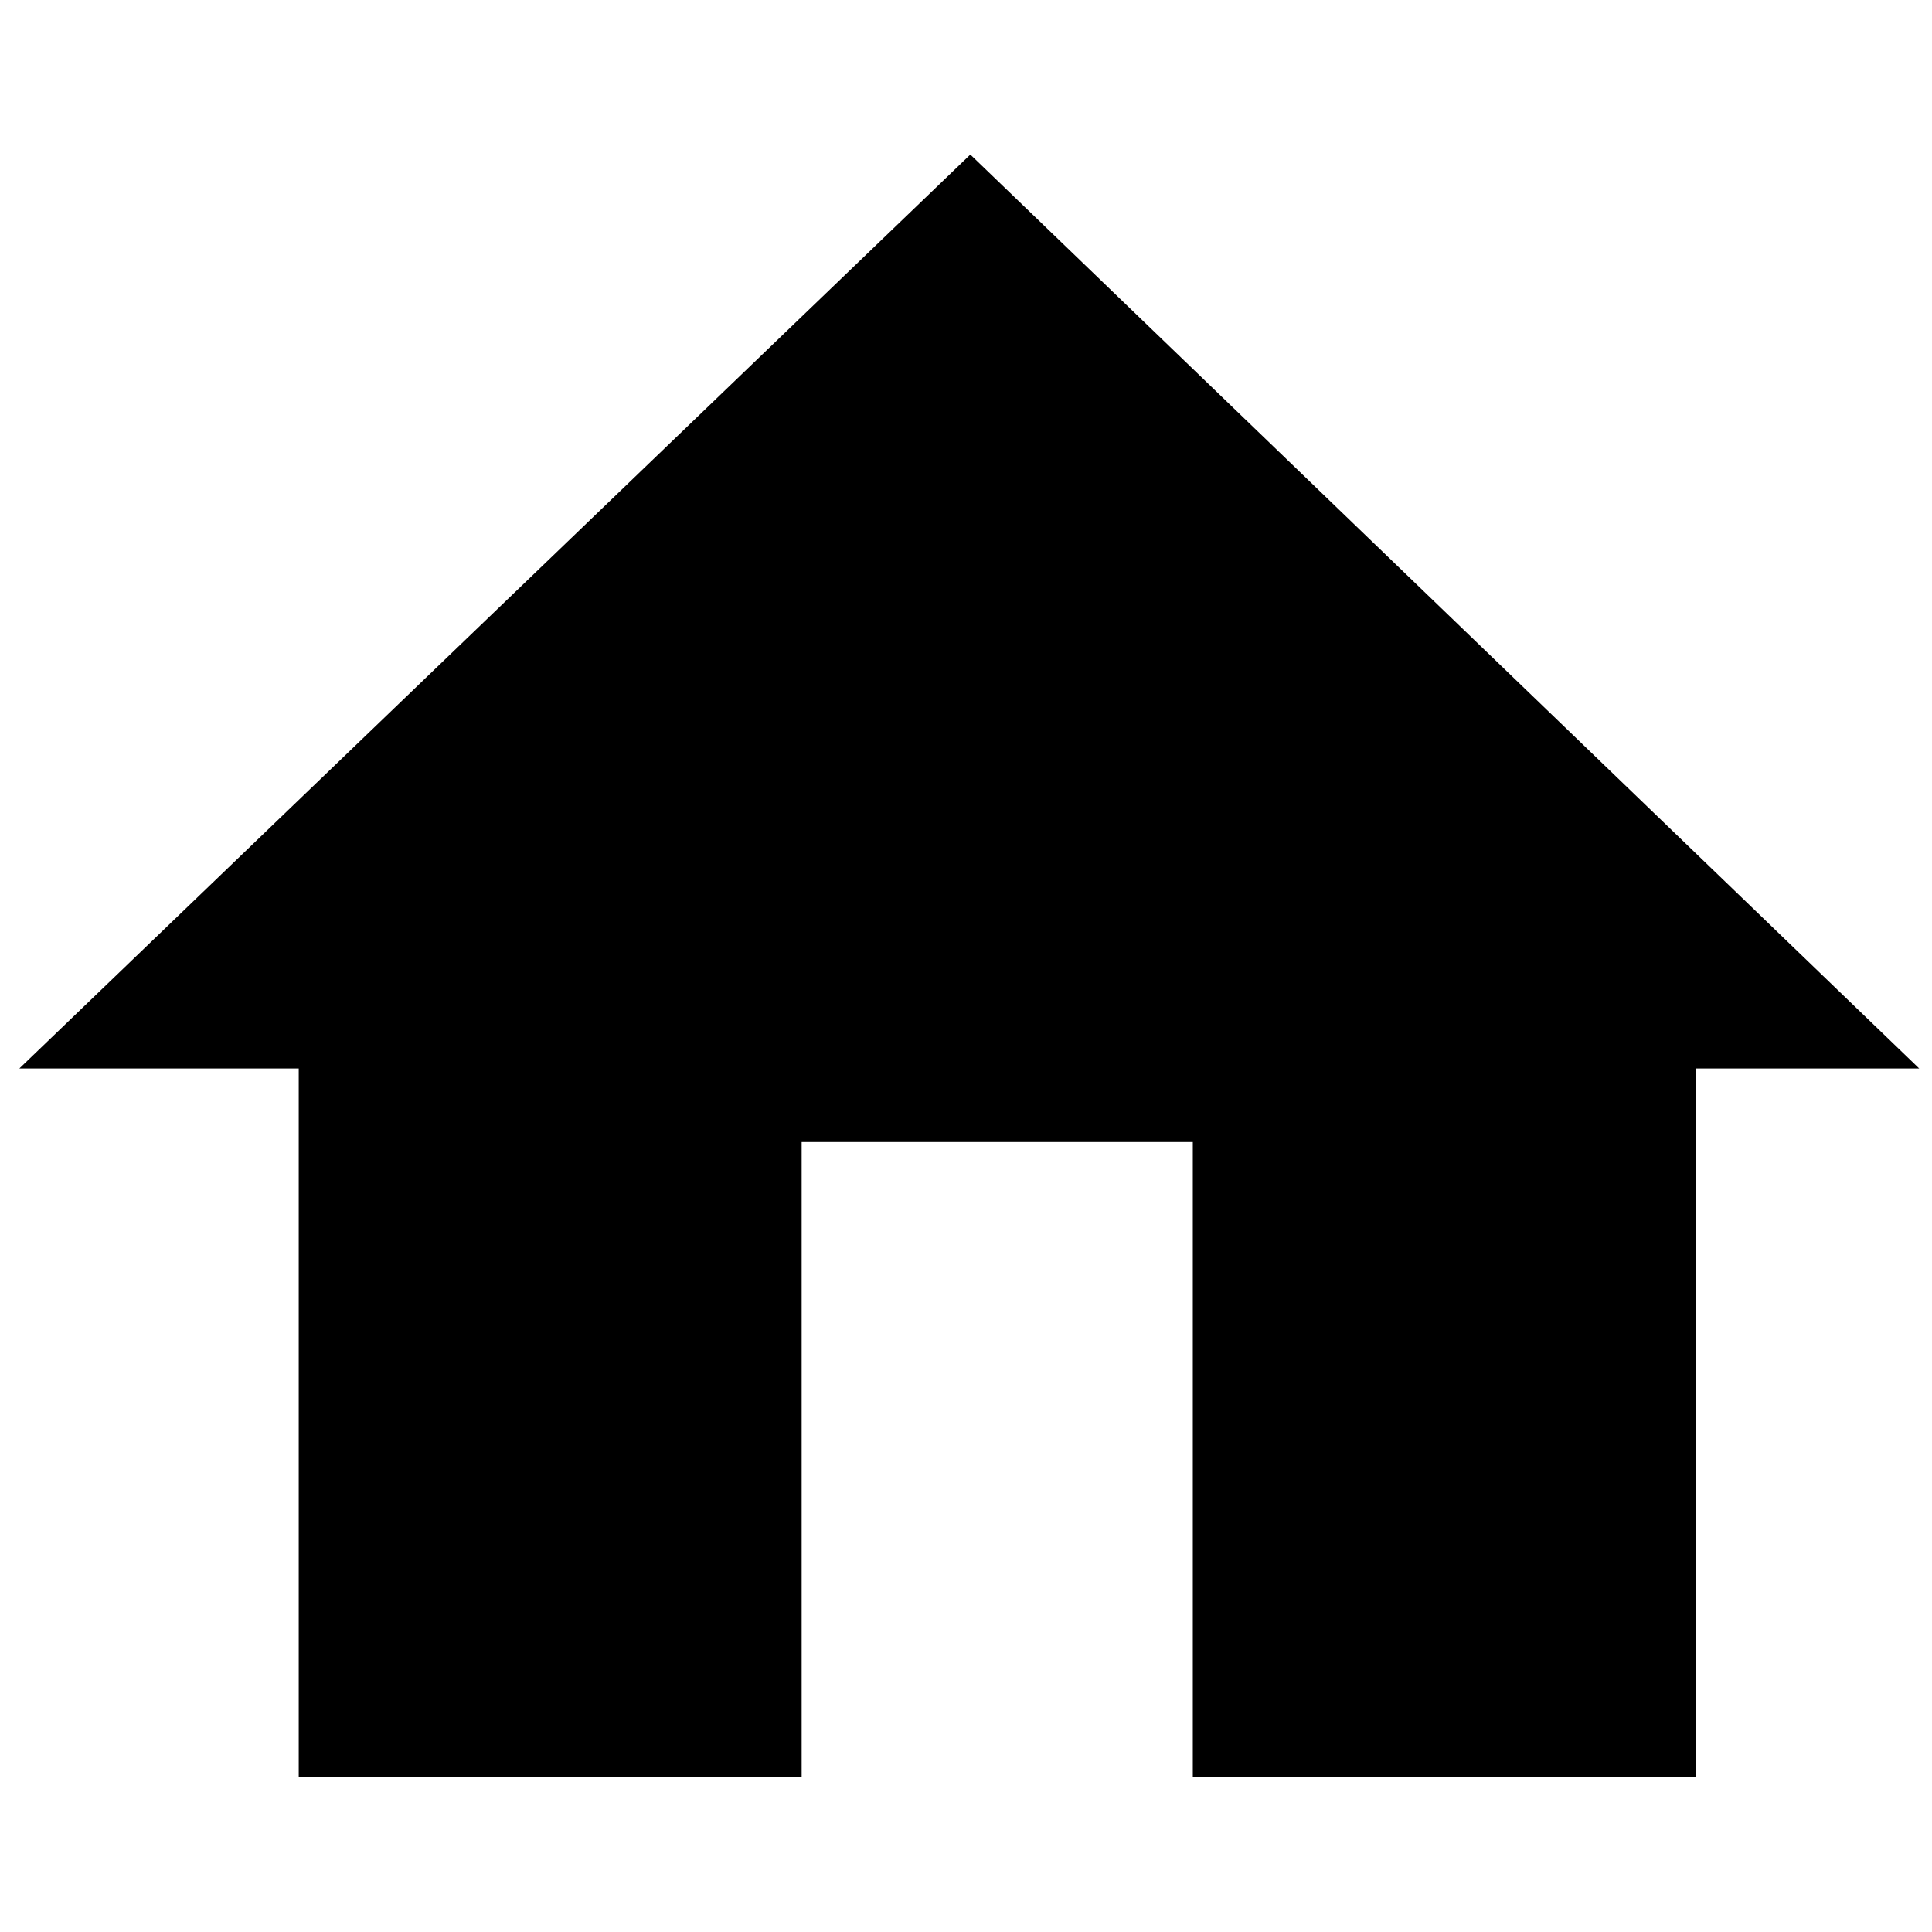
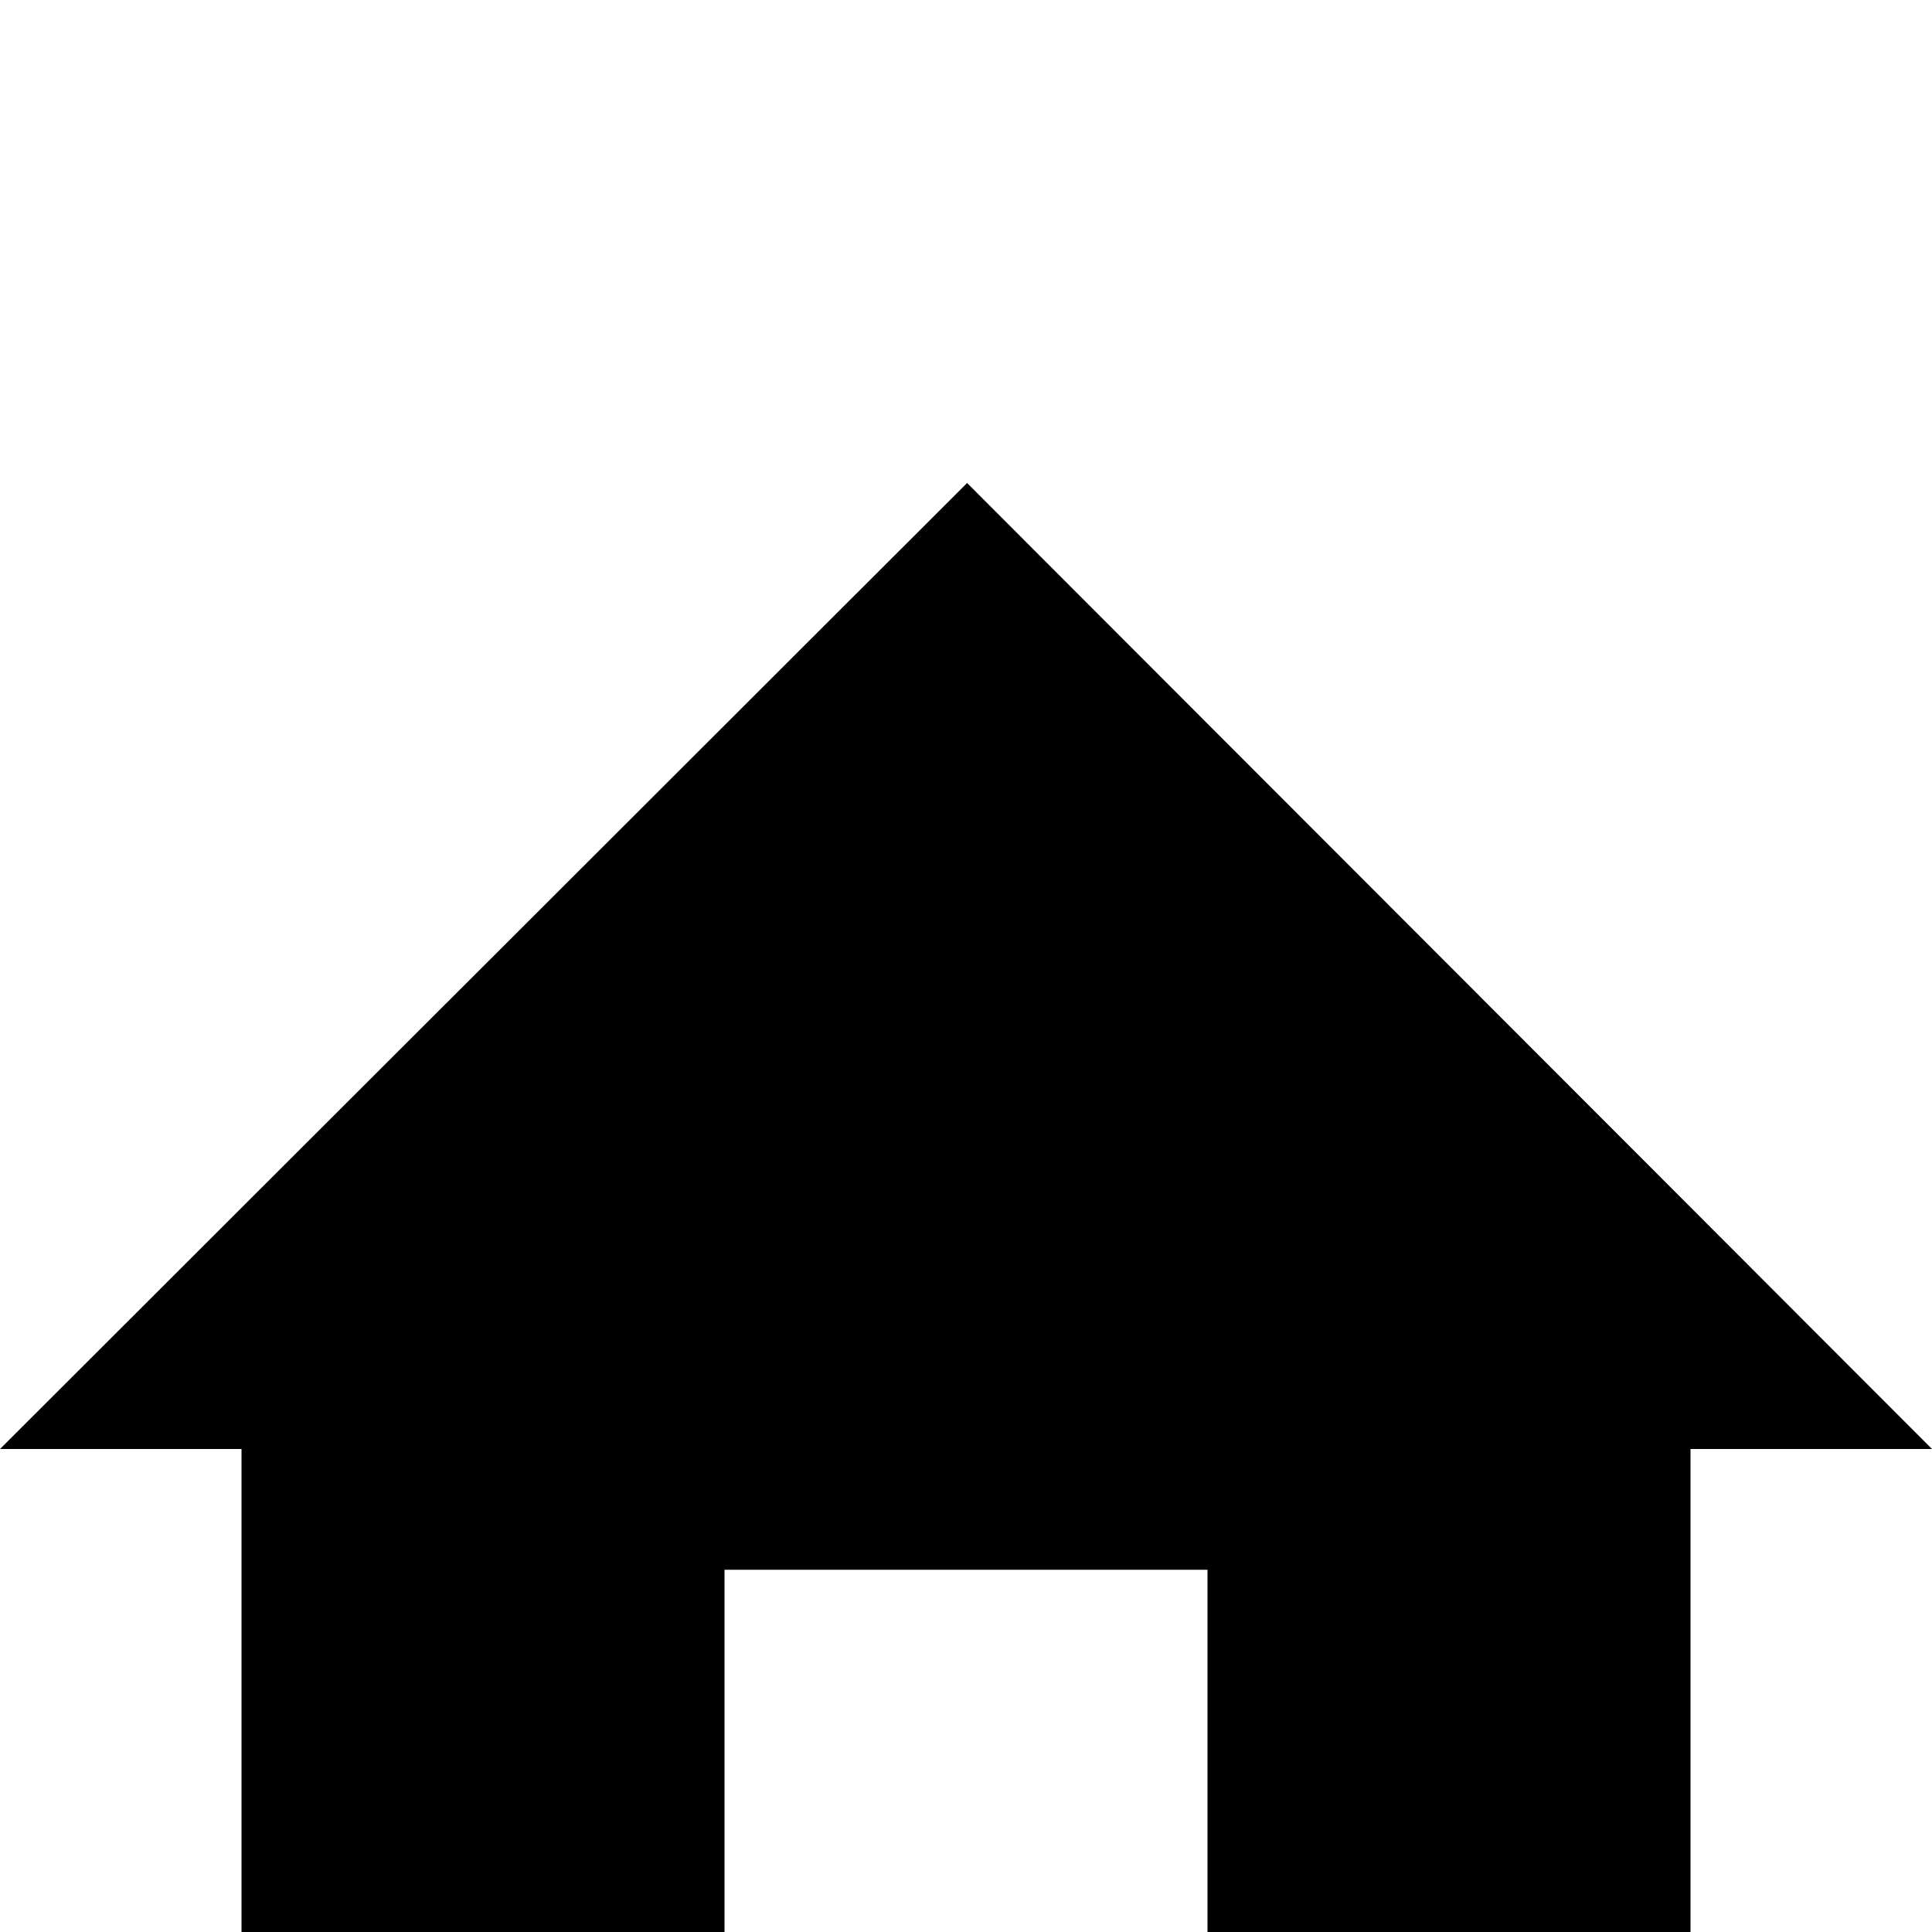
- <svg xmlns="http://www.w3.org/2000/svg" width="100px" height="100px" viewBox="0 0 100 100" version="1.1">
-   <defs />
-   <g id="Icons" stroke="none" stroke-width="1" fill="none" fill-rule="evenodd">
-     <g id="home" fill="#000000">
-       <g transform="translate(1, 8)">
-         <path d="M40.493,83.996 L14.462,83.996 L14.462,47.305 L0,47.305 L49.224,0 L98.339,47.305 L86.77,47.305 L86.77,83.996 L60.739,83.996 L60.739,51.113 L40.493,51.113 L40.493,83.996 Z" />
-       </g>
+ <svg xmlns="http://www.w3.org/2000/svg" width="2048" height="2048" viewBox="0 0 2048 2048" version="1.1" id="svg3071">
+   <defs id="defs3077" />
+   <g id="Page-1" style="fill:none;stroke:none" transform="matrix(34.01566,0,0,34.01566,-680.3131,-537.103)">
+     <g id="home" style="fill:#000000">
+       <path d="M 50.138,30.842 20,60.946 l 7.526,0 0,22.578 15.052,0 0,-18.815 15.052,0 0,18.815 15.052,0 0,-22.578 7.526,0 z" id="rect3085" />
    </g>
  </g>
</svg>
